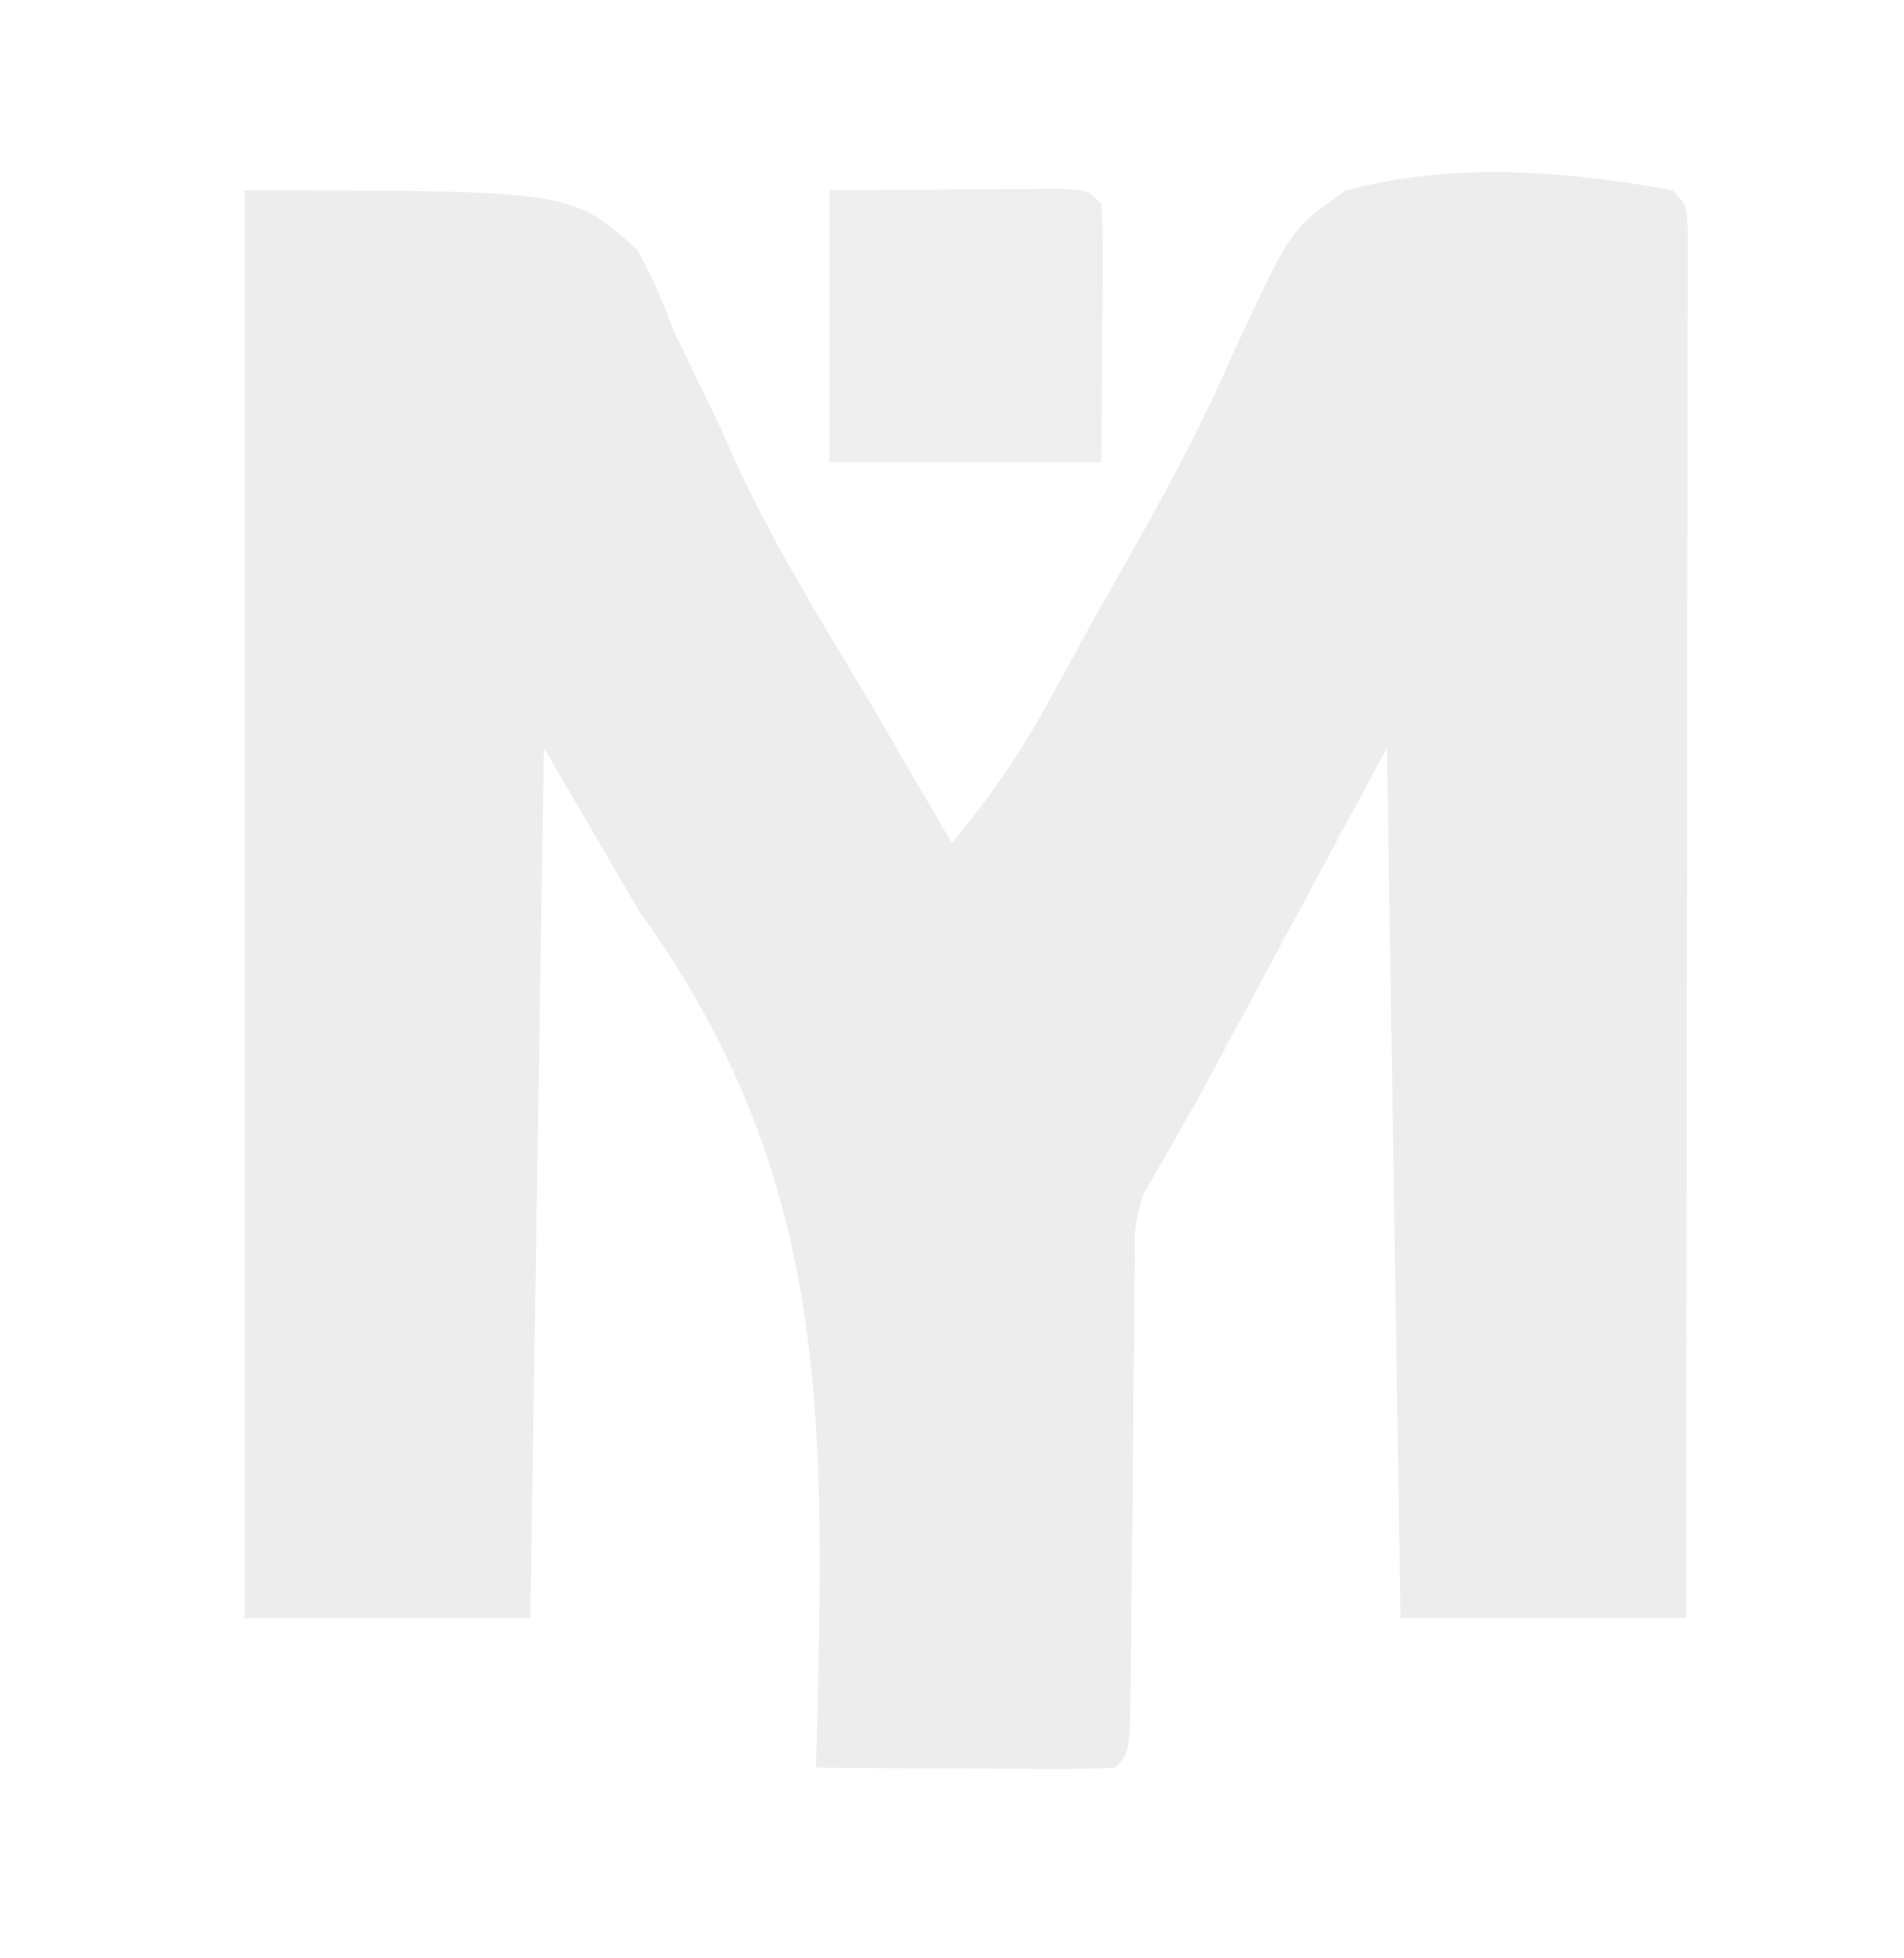
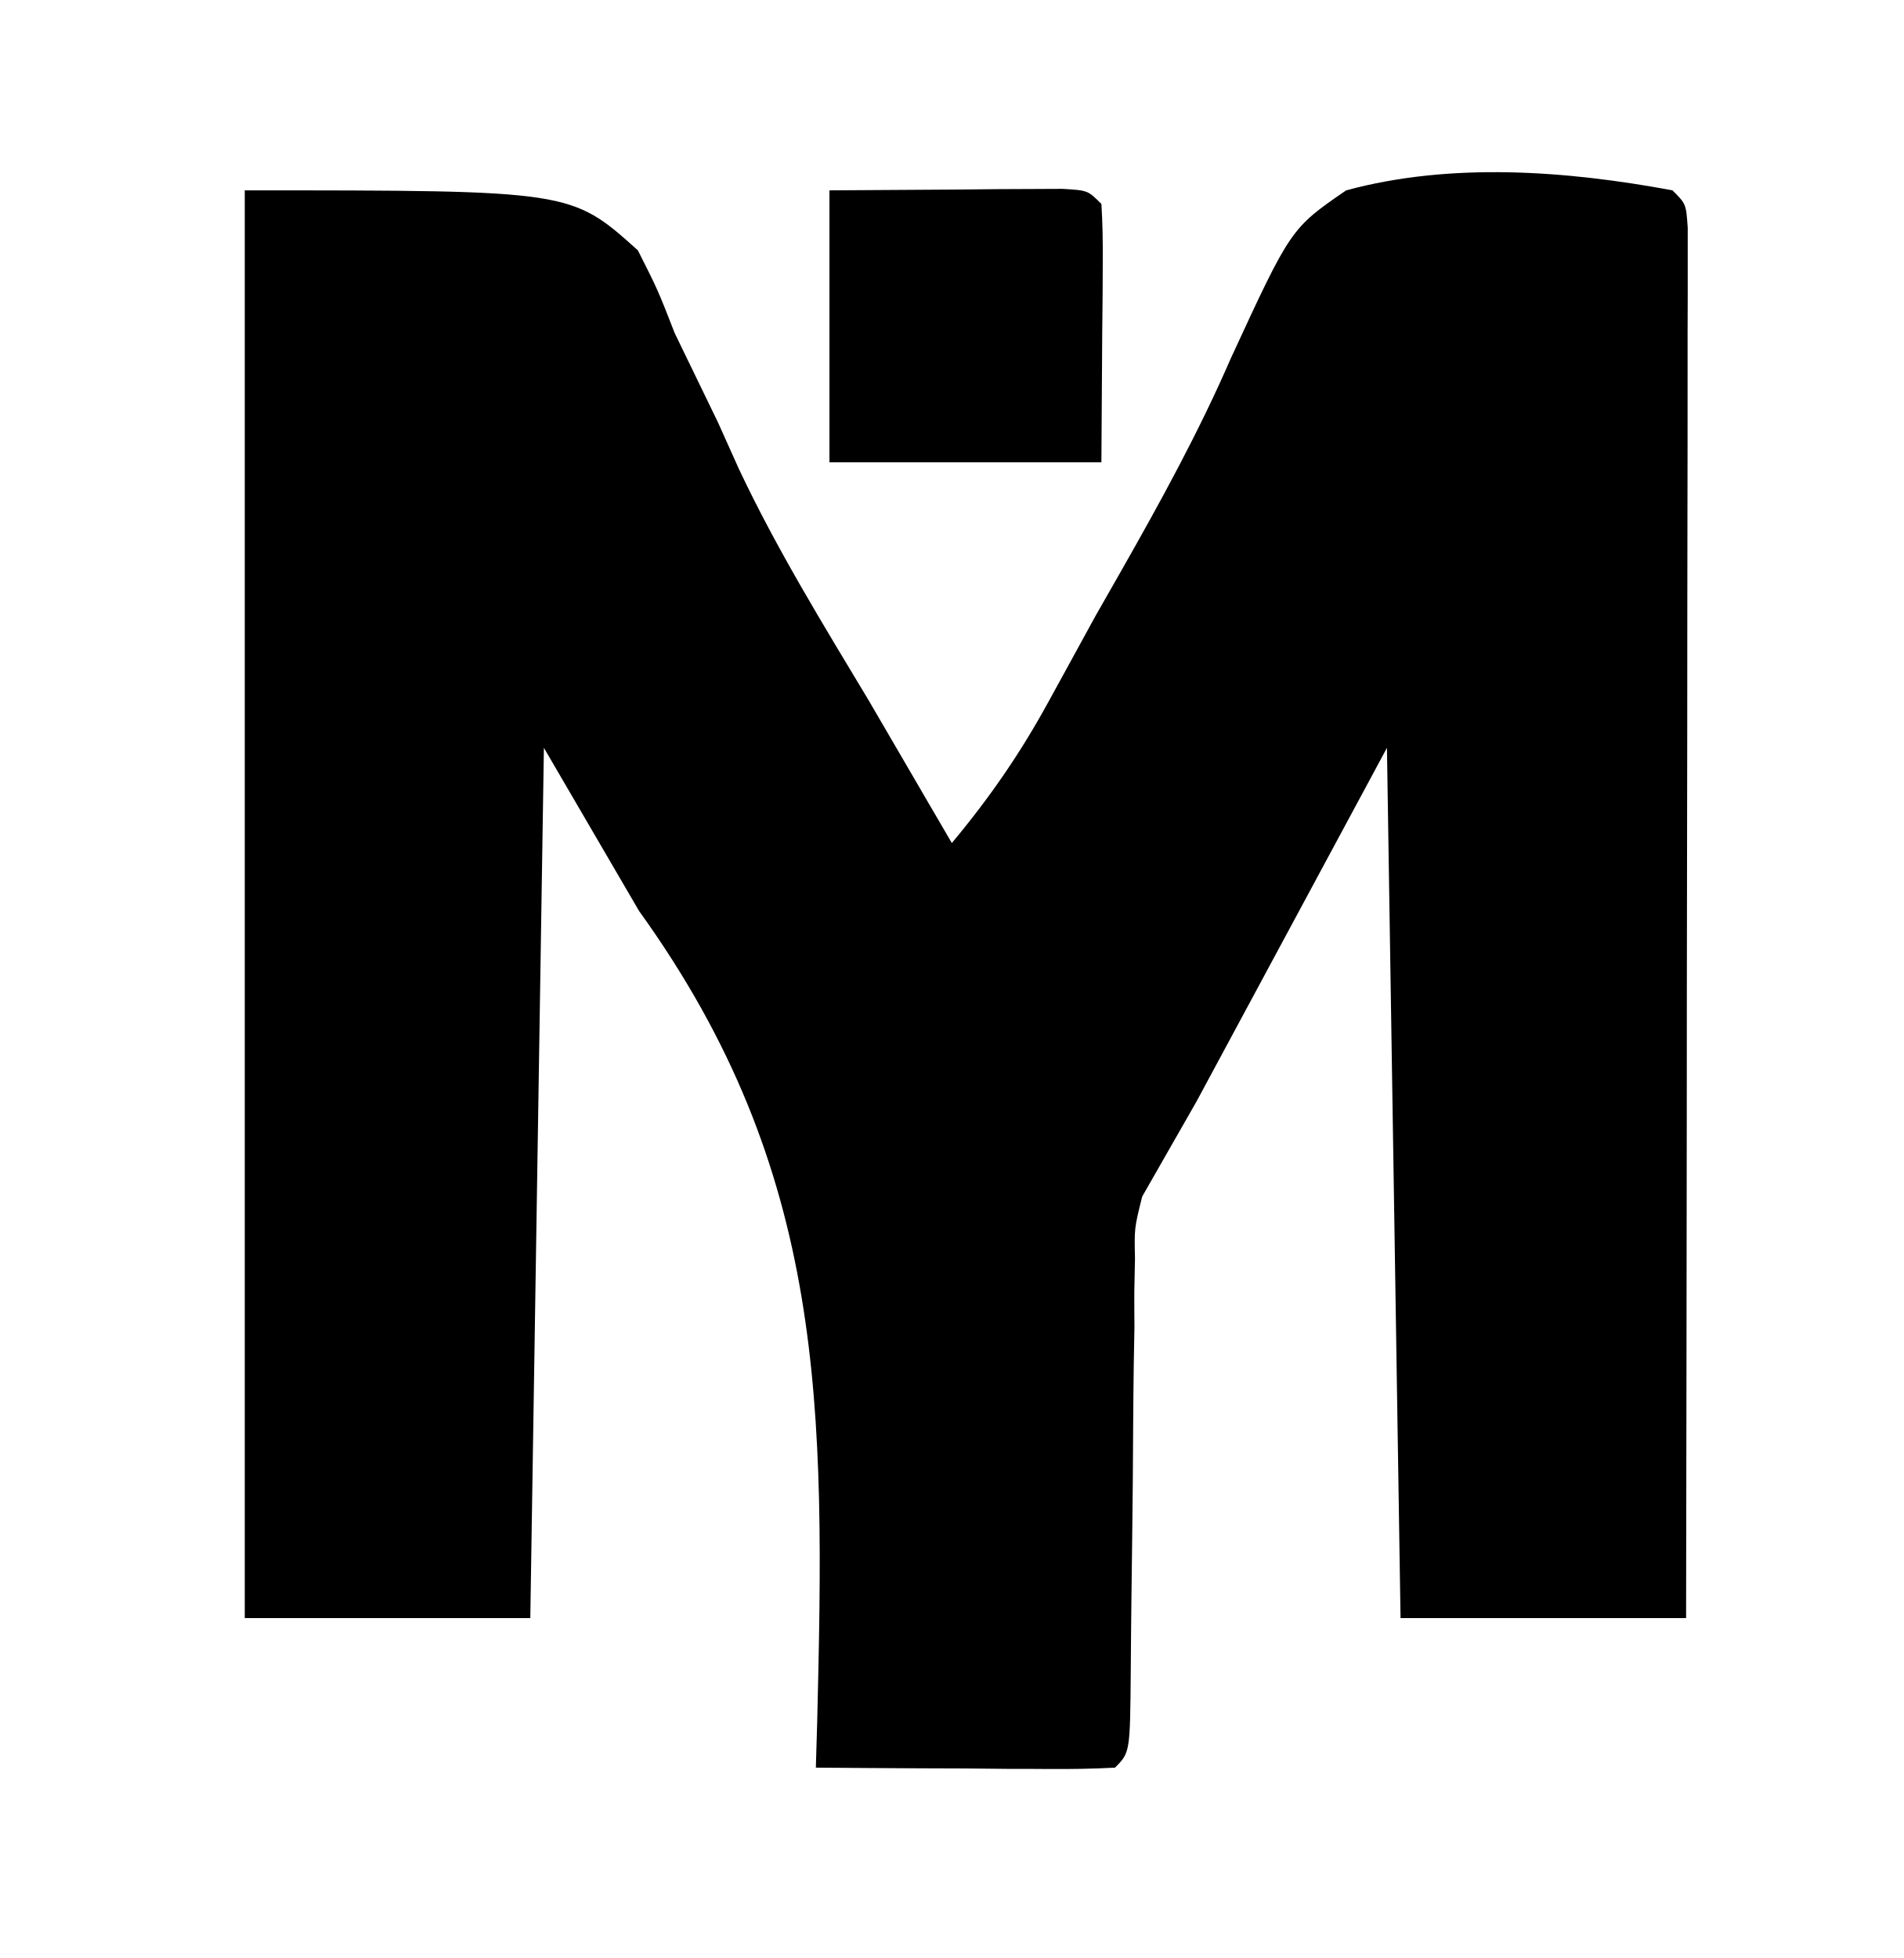
<svg xmlns="http://www.w3.org/2000/svg" version="1.1" width="140" height="144">
-   <path d="M0 0 C24 0 24 0 28.91 4.41 C30.38 7.32 30.38 7.32 31.62 10.5 C32.68 12.69 33.74 14.88 34.8 17.06 C35.31 18.2 35.82 19.34 36.35 20.51 C39.13 26.4 42.53 31.92 45.88 37.5 C47.06 39.53 48.25 41.56 49.43 43.59 C49.93 44.45 50.42 45.3 50.94 46.18 C51.29 46.78 51.64 47.38 52 48 C54.75 44.71 57.01 41.44 59.07 37.68 C59.63 36.65 60.19 35.63 60.77 34.58 C61.66 32.96 61.66 32.96 62.56 31.31 C63.19 30.21 63.82 29.1 64.47 27.96 C67.38 22.84 70.17 17.76 72.52 12.35 C76.93 2.8 76.93 2.8 81 0 C88.7 -2.09 97.22 -1.45 105 0 C106 1 106 1 106.12 2.75 C106.12 3.51 106.12 4.28 106.12 5.07 C106.12 6.38 106.12 6.38 106.12 7.72 C106.12 9.18 106.12 9.18 106.11 10.66 C106.11 11.67 106.11 12.69 106.11 13.73 C106.11 17.11 106.11 20.48 106.1 23.85 C106.1 26.18 106.09 28.51 106.09 30.84 C106.09 36.99 106.08 43.13 106.07 49.28 C106.06 55.55 106.05 61.81 106.05 68.08 C106.04 80.39 106.02 92.69 106 105 C99.07 105 92.14 105 85 105 C84.67 83.88 84.34 62.76 84 41 C79.38 49.58 74.76 58.16 70 67 C68.68 69.31 67.36 71.62 66 74 C65.42 76.33 65.42 76.33 65.47 78.54 C65.45 79.77 65.45 79.77 65.42 81.02 C65.42 81.88 65.42 82.73 65.43 83.62 C65.4 84.96 65.4 84.96 65.38 86.34 C65.34 89.18 65.33 92.03 65.31 94.88 C65.28 97.74 65.25 100.61 65.21 103.48 C65.19 105.26 65.17 107.04 65.16 108.82 C65.11 114.89 65.11 114.89 64 116 C62.37 116.09 60.73 116.11 59.09 116.1 C58.1 116.09 57.11 116.09 56.09 116.09 C55.05 116.08 54.01 116.07 52.94 116.06 C51.89 116.06 50.85 116.05 49.77 116.05 C47.18 116.04 44.59 116.02 42 116 C42.05 114.31 42.05 114.31 42.1 112.59 C42.66 89.6 42.83 72.2 29 53 C26.69 49.04 24.38 45.08 22 41 C21.67 62.12 21.34 83.24 21 105 C14.07 105 7.14 105 0 105 C0 70.35 0 35.7 0 0 Z " fill="#EEEDEE" transform="translate(18,14)" />
-   <path d="M0 0 C3.11 -0.02 6.23 -0.04 9.44 -0.06 C10.91 -0.08 10.91 -0.08 12.42 -0.09 C13.18 -0.09 13.95 -0.1 14.75 -0.1 C15.93 -0.11 15.93 -0.11 17.14 -0.11 C19 0 19 0 20 1 C20.09 2.42 20.11 3.84 20.1 5.25 C20.1 6.02 20.09 6.79 20.09 7.58 C20.08 8.57 20.07 9.55 20.06 10.56 C20.04 13.68 20.02 16.79 20 20 C13.4 20 6.8 20 0 20 C0 13.4 0 6.8 0 0 Z " fill="#EEEEEE" transform="translate(61,14)" />
+   <path d="M0 0 C24 0 24 0 28.91 4.41 C30.38 7.32 30.38 7.32 31.62 10.5 C32.68 12.69 33.74 14.88 34.8 17.06 C35.31 18.2 35.82 19.34 36.35 20.51 C39.13 26.4 42.53 31.92 45.88 37.5 C47.06 39.53 48.25 41.56 49.43 43.59 C49.93 44.45 50.42 45.3 50.94 46.18 C51.29 46.78 51.64 47.38 52 48 C54.75 44.71 57.01 41.44 59.07 37.68 C59.63 36.65 60.19 35.63 60.77 34.58 C61.66 32.96 61.66 32.96 62.56 31.31 C63.19 30.21 63.82 29.1 64.47 27.96 C67.38 22.84 70.17 17.76 72.52 12.35 C76.93 2.8 76.93 2.8 81 0 C88.7 -2.09 97.22 -1.45 105 0 C106 1 106 1 106.12 2.75 C106.12 3.51 106.12 4.28 106.12 5.07 C106.12 6.38 106.12 6.38 106.12 7.72 C106.12 9.18 106.12 9.18 106.11 10.66 C106.11 11.67 106.11 12.69 106.11 13.73 C106.11 17.11 106.11 20.48 106.1 23.85 C106.1 26.18 106.09 28.51 106.09 30.84 C106.09 36.99 106.08 43.13 106.07 49.28 C106.06 55.55 106.05 61.81 106.05 68.08 C106.04 80.39 106.02 92.69 106 105 C99.07 105 92.14 105 85 105 C84.67 83.88 84.34 62.76 84 41 C79.38 49.58 74.76 58.16 70 67 C68.68 69.31 67.36 71.62 66 74 C65.42 76.33 65.42 76.33 65.47 78.54 C65.45 79.77 65.45 79.77 65.42 81.02 C65.42 81.88 65.42 82.73 65.43 83.62 C65.4 84.96 65.4 84.96 65.38 86.34 C65.34 89.18 65.33 92.03 65.31 94.88 C65.28 97.74 65.25 100.61 65.21 103.48 C65.19 105.26 65.17 107.04 65.16 108.82 C65.11 114.89 65.11 114.89 64 116 C62.37 116.09 60.73 116.11 59.09 116.1 C58.1 116.09 57.11 116.09 56.09 116.09 C55.05 116.08 54.01 116.07 52.94 116.06 C51.89 116.06 50.85 116.05 49.77 116.05 C47.18 116.04 44.59 116.02 42 116 C42.05 114.31 42.05 114.31 42.1 112.59 C42.66 89.6 42.83 72.2 29 53 C26.69 49.04 24.38 45.08 22 41 C21.67 62.12 21.34 83.24 21 105 C14.07 105 7.14 105 0 105 C0 70.35 0 35.7 0 0 Z " fill="currentColor" transform="translate(18,14)" />
+   <path d="M0 0 C3.11 -0.02 6.23 -0.04 9.44 -0.06 C10.91 -0.08 10.91 -0.08 12.42 -0.09 C13.18 -0.09 13.95 -0.1 14.75 -0.1 C15.93 -0.11 15.93 -0.11 17.14 -0.11 C19 0 19 0 20 1 C20.09 2.42 20.11 3.84 20.1 5.25 C20.1 6.02 20.09 6.79 20.09 7.58 C20.08 8.57 20.07 9.55 20.06 10.56 C20.04 13.68 20.02 16.79 20 20 C13.4 20 6.8 20 0 20 C0 13.4 0 6.8 0 0 Z " fill="currentColor" transform="translate(61,14)" />
</svg>
